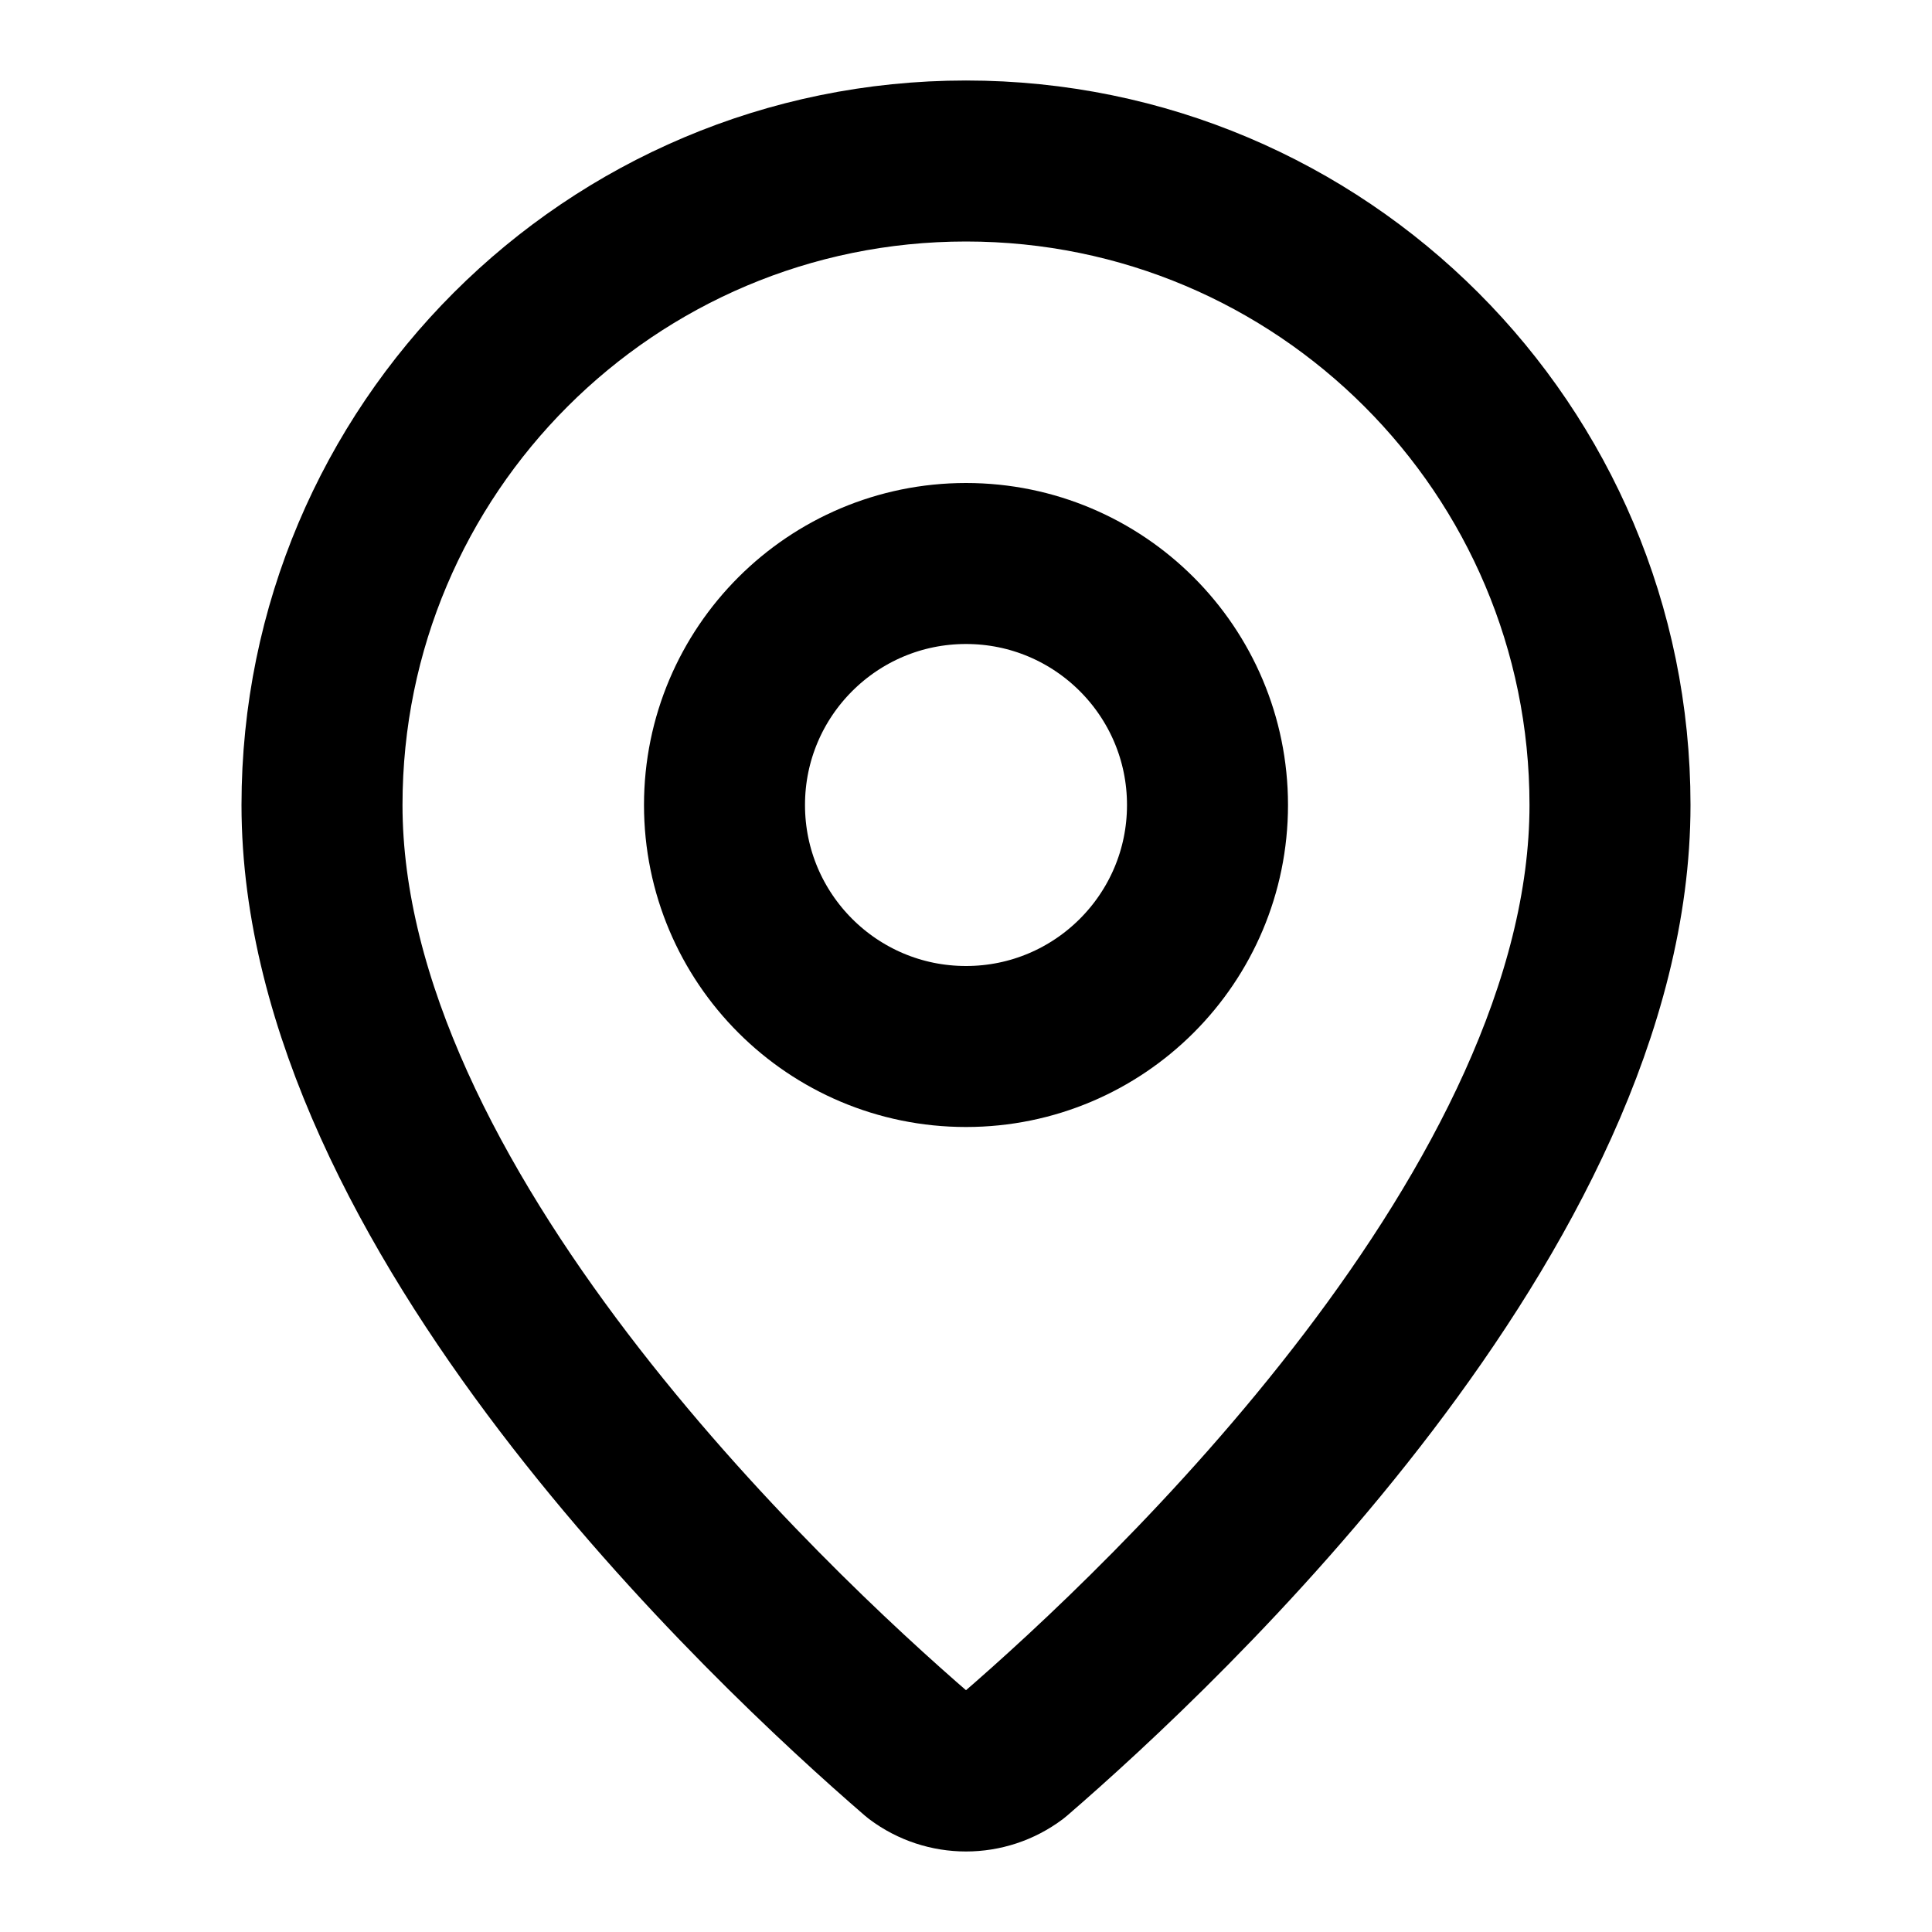
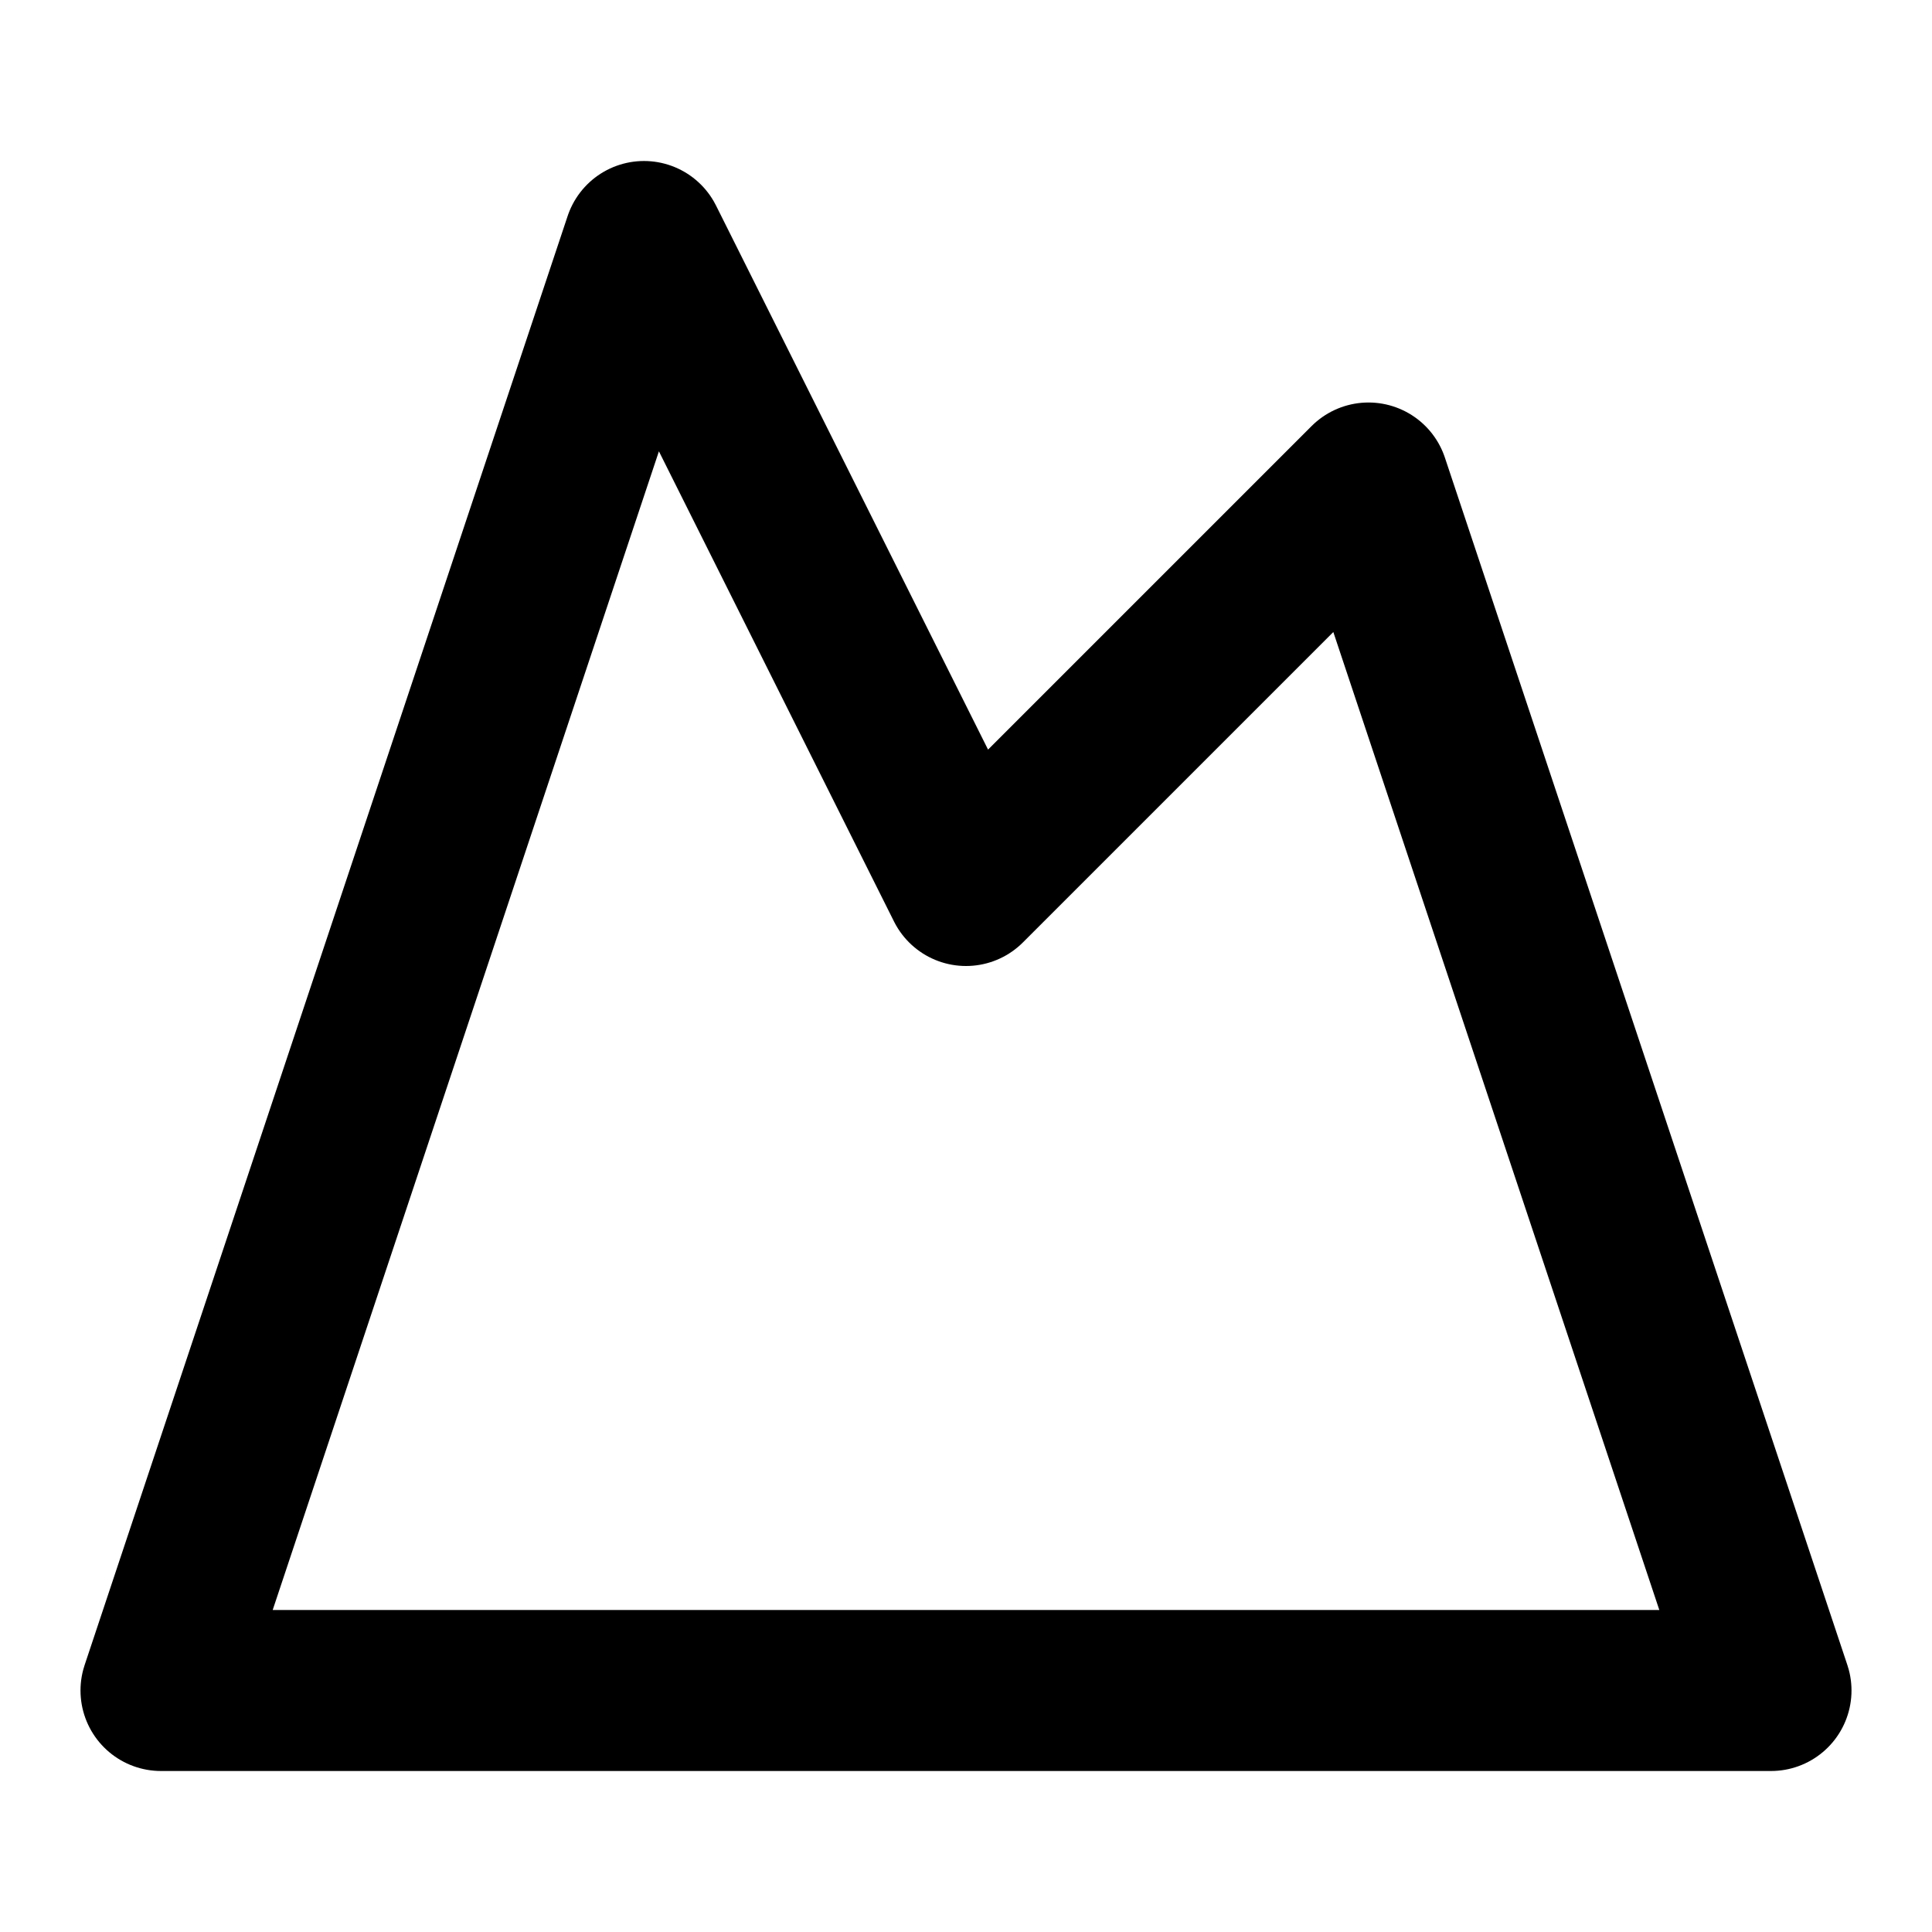
- <svg xmlns="http://www.w3.org/2000/svg" class="lucide lucide-map-pin" width="24" height="24" viewBox="0 0 24 24" fill="none" stroke="currentColor" stroke-width="2" stroke-linecap="round" stroke-linejoin="round">
-   <path d="M20 10c0 4.993-5.539 10.193-7.399 11.799a1 1 0 0 1-1.202 0C9.539 20.193 4 14.993 4 10a8 8 0 0 1 16 0" />
-   <circle cx="12" cy="10" r="3" />
+ <svg xmlns="http://www.w3.org/2000/svg" class="lucide lucide-mountain" width="24" height="24" viewBox="0 0 24 24" fill="none" stroke="currentColor" stroke-width="2" stroke-linecap="round" stroke-linejoin="round">
+   <path d="m8 3 4 8 5-5 5 15H2L8 3z" />
</svg>
